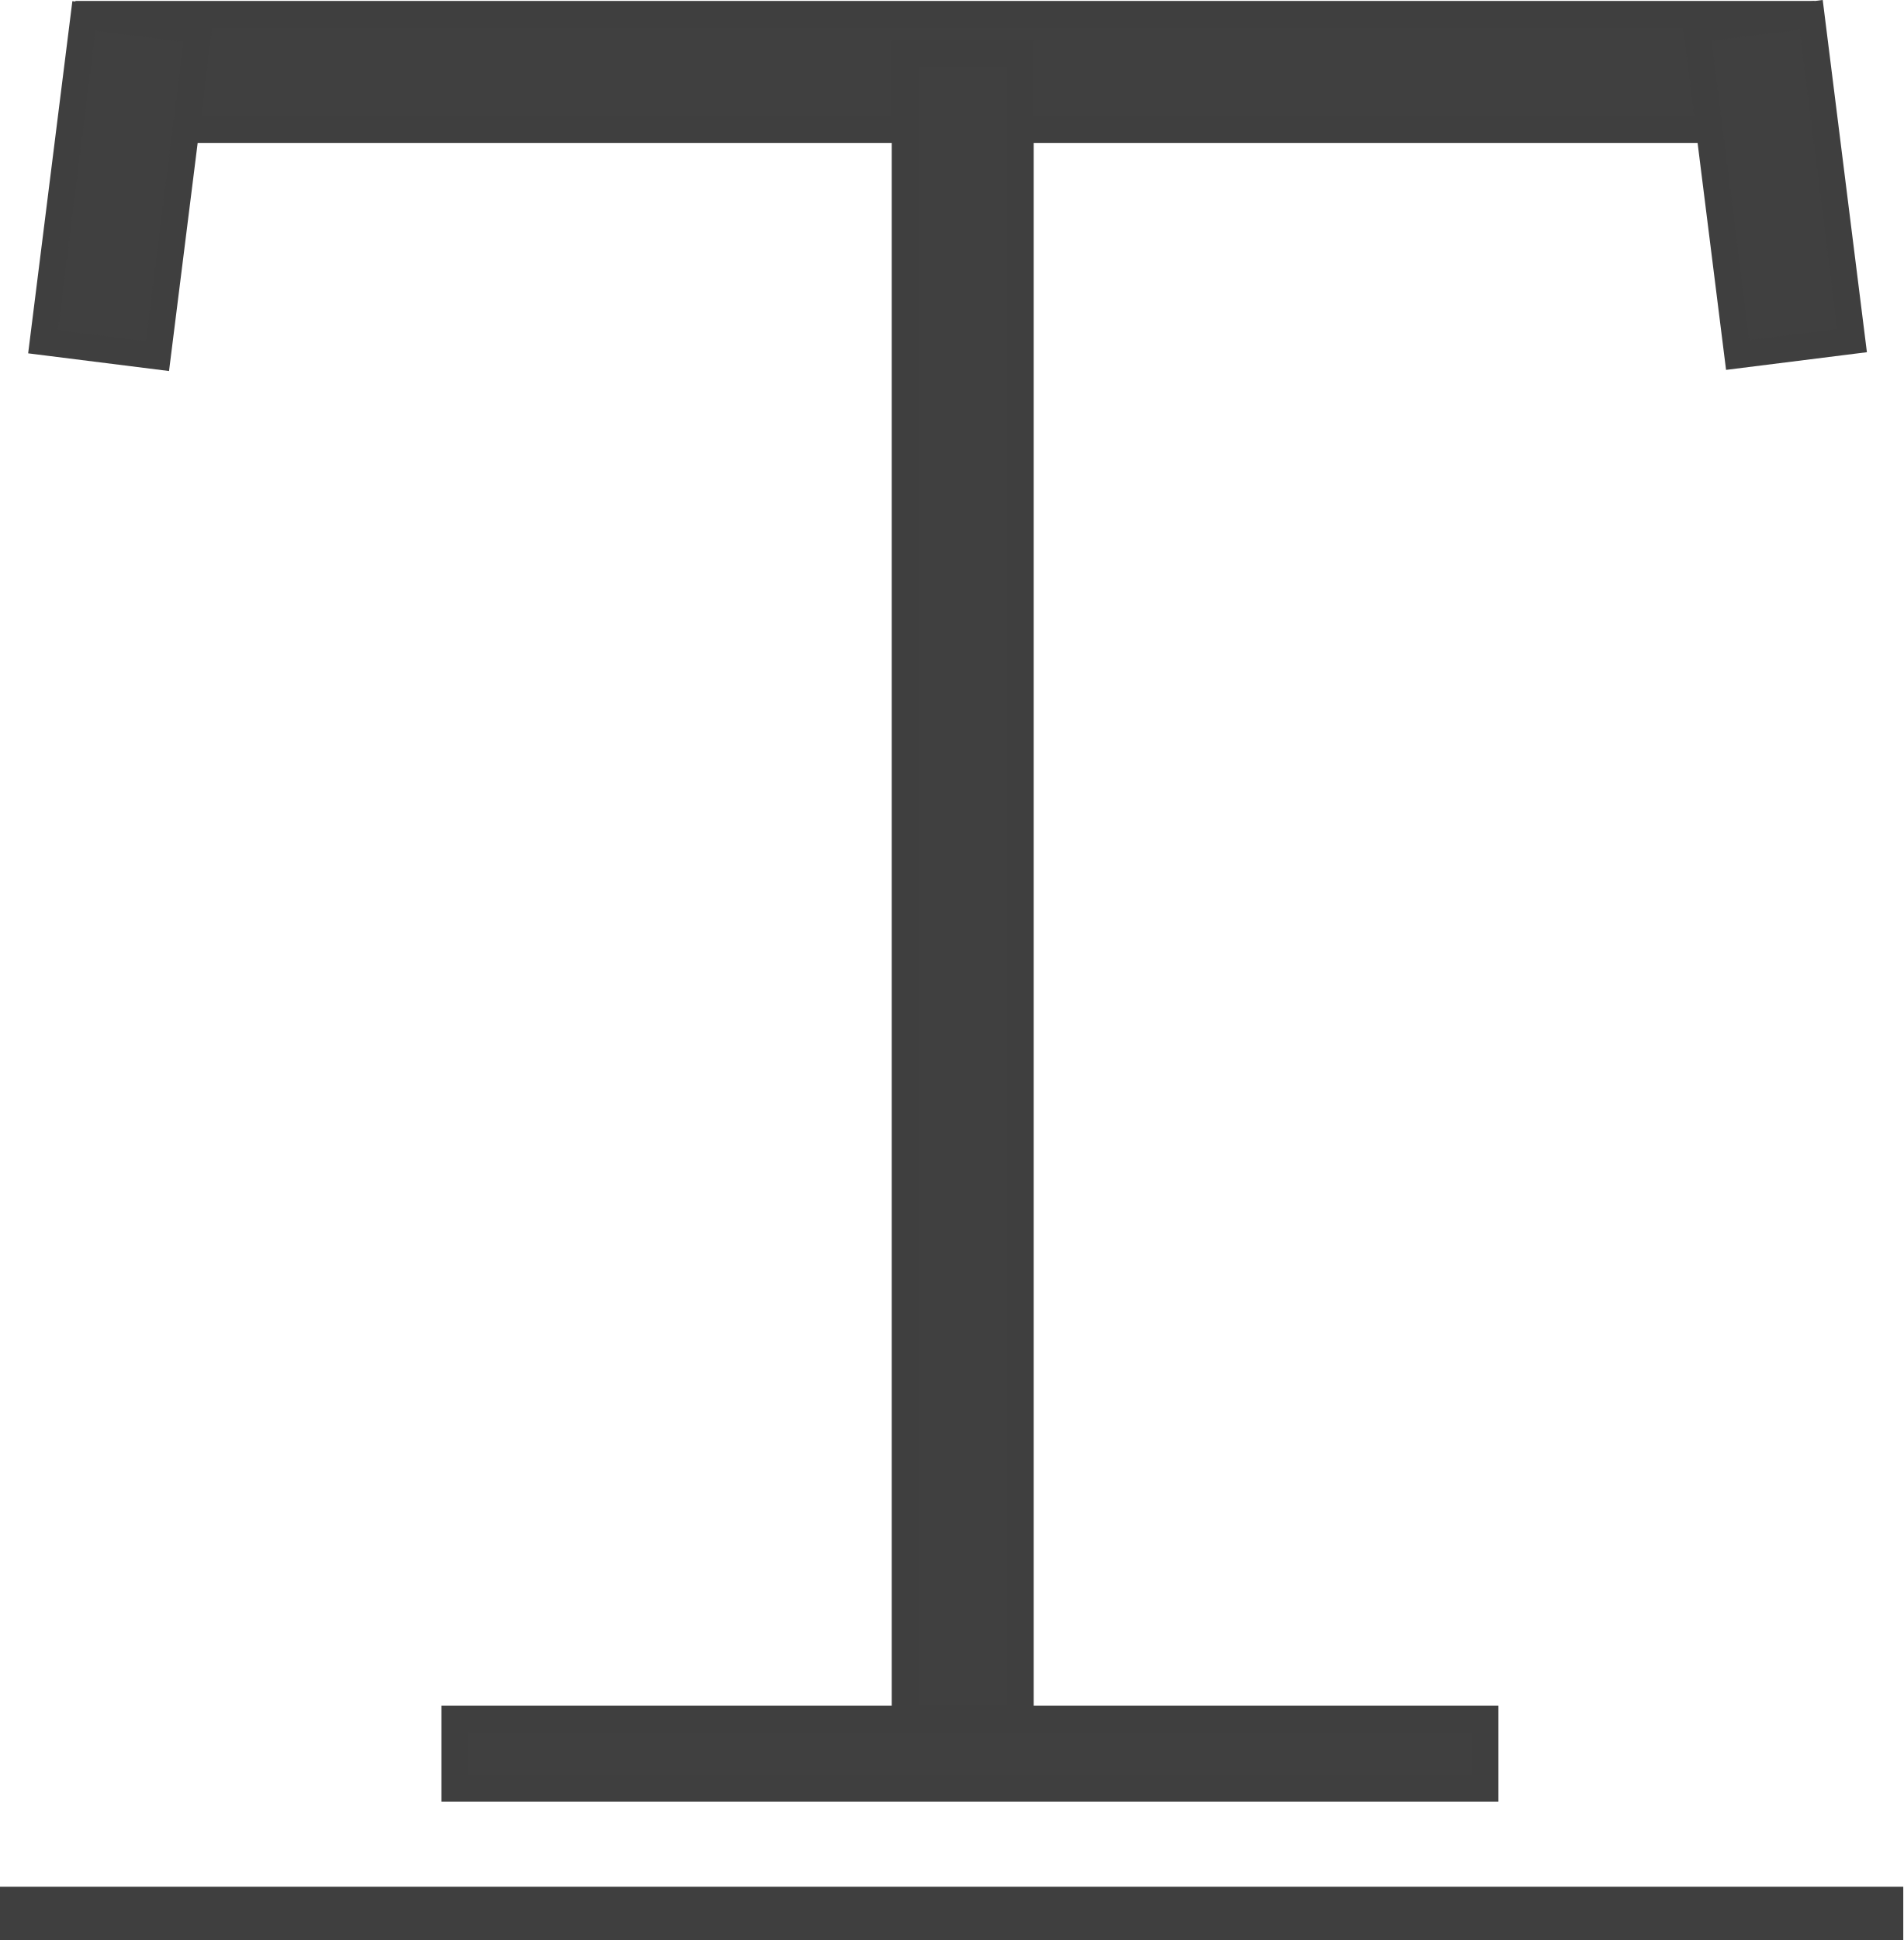
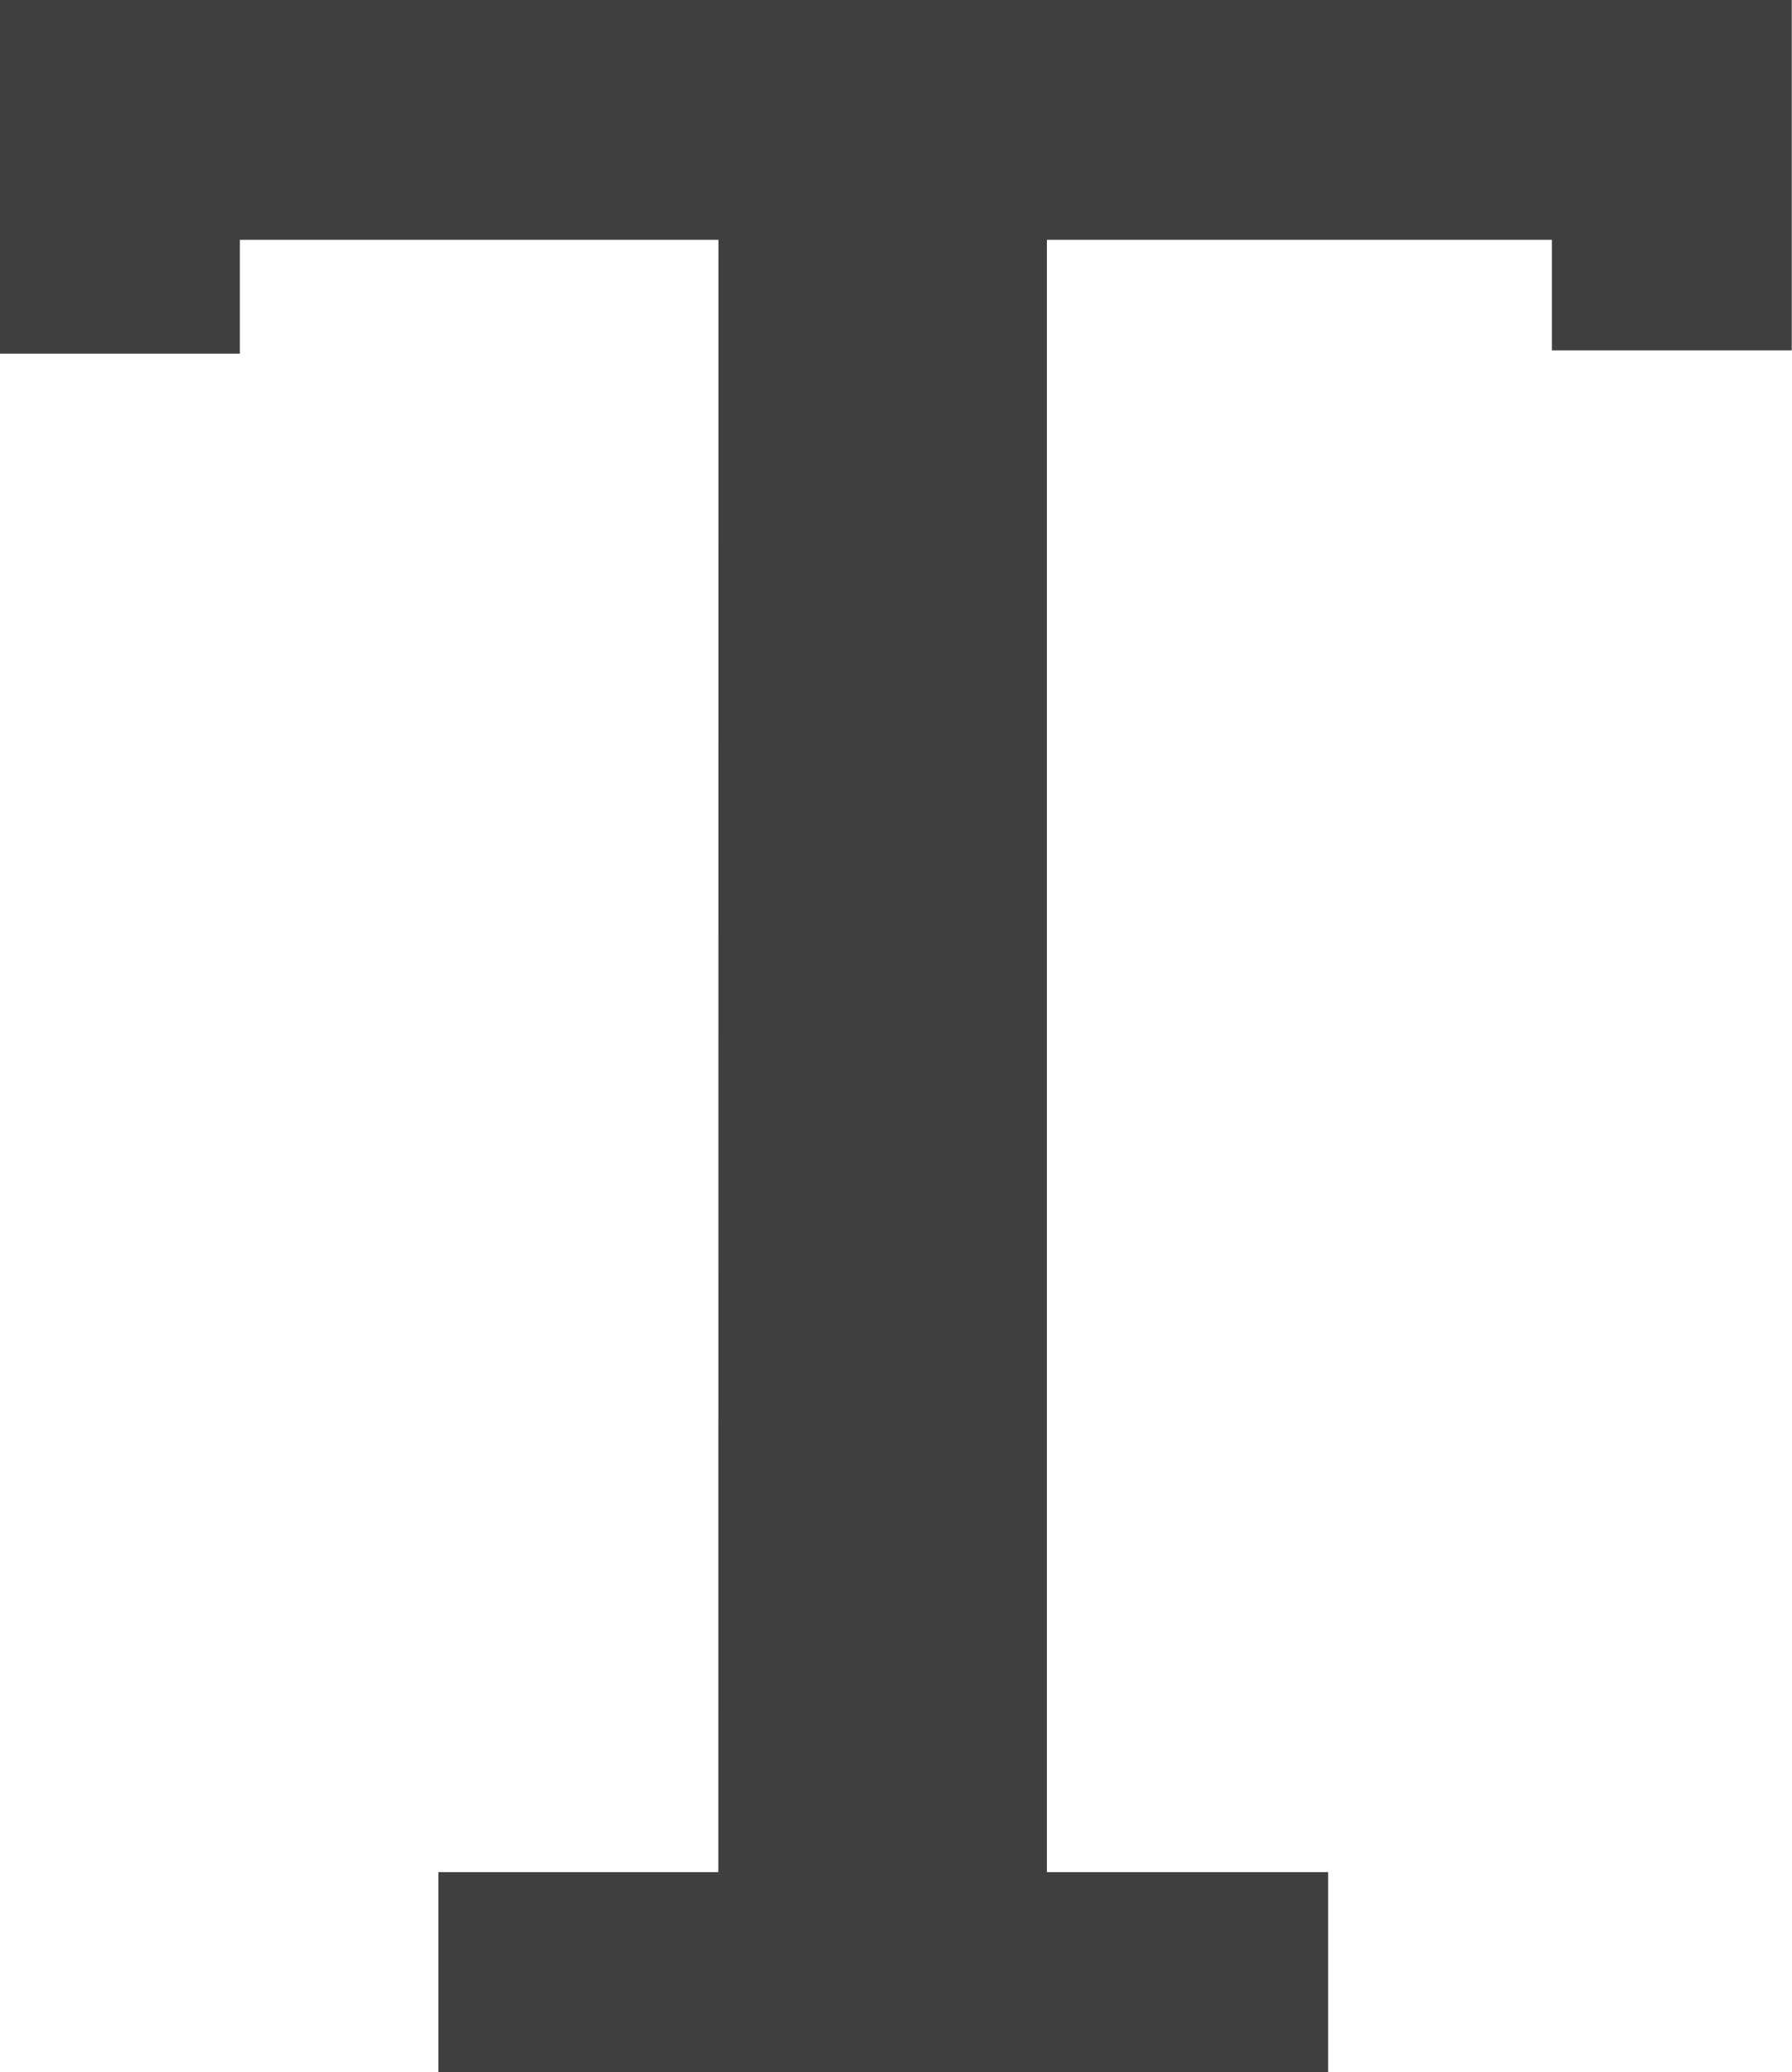
- <svg viewBox="0 0 71.5 72.868" overflow="visible" enable-background="new 0 0 71.5 72.868" xml:space="preserve">
-   <rect x="3.333" y="0.535" fill="#404040" stroke="#3F3F3F" width="64.333" height="4.333" />
-   <rect x="34" y="2.035" fill="#404040" stroke="#3F3F3F" width="4.333" height="64.333" />
-   <line fill="#404040" stroke="#3F3F3F" stroke-width="2" x1="0" y1="71.868" x2="71.5" y2="71.868" />
-   <rect x="-1.632" y="4.822" transform="matrix(-0.1246 0.9922 -0.9922 -0.1246 12.0337 3.361)" fill="#404040" stroke="#3F3F3F" width="12.333" height="4.334" />
-   <rect x="17.083" y="64.564" fill="#404040" stroke="#3F3F3F" width="38.708" height="2.606" />
-   <rect x="60.495" y="4.781" transform="matrix(0.1245 0.9922 -0.9922 0.1245 65.2521 -60.0608)" fill="#404040" stroke="#3F3F3F" width="12.334" height="4.333" />
+ <svg xmlns="http://www.w3.org/2000/svg" version="1.1" id="Ebene_1" viewBox="0 0 67.229 77.75" overflow="visible" enable-background="new 0 0 67.229 77.75" xml:space="preserve">
+   <g>
+     <polygon fill="#3F3F3F" points="26.952,76.882 26.957,2.376 39.281,2.376 39.281,76.882  " />
+     <rect x="16.448" y="70.25" fill="#3F3F3F" width="33.386" height="7.5" />
+     <polyline fill="none" stroke="#3F3F3F" stroke-width="9" points="4.5,13.271 4.5,4.5 62.729,4.5 62.729,13.147  " />
+   </g>
</svg>
